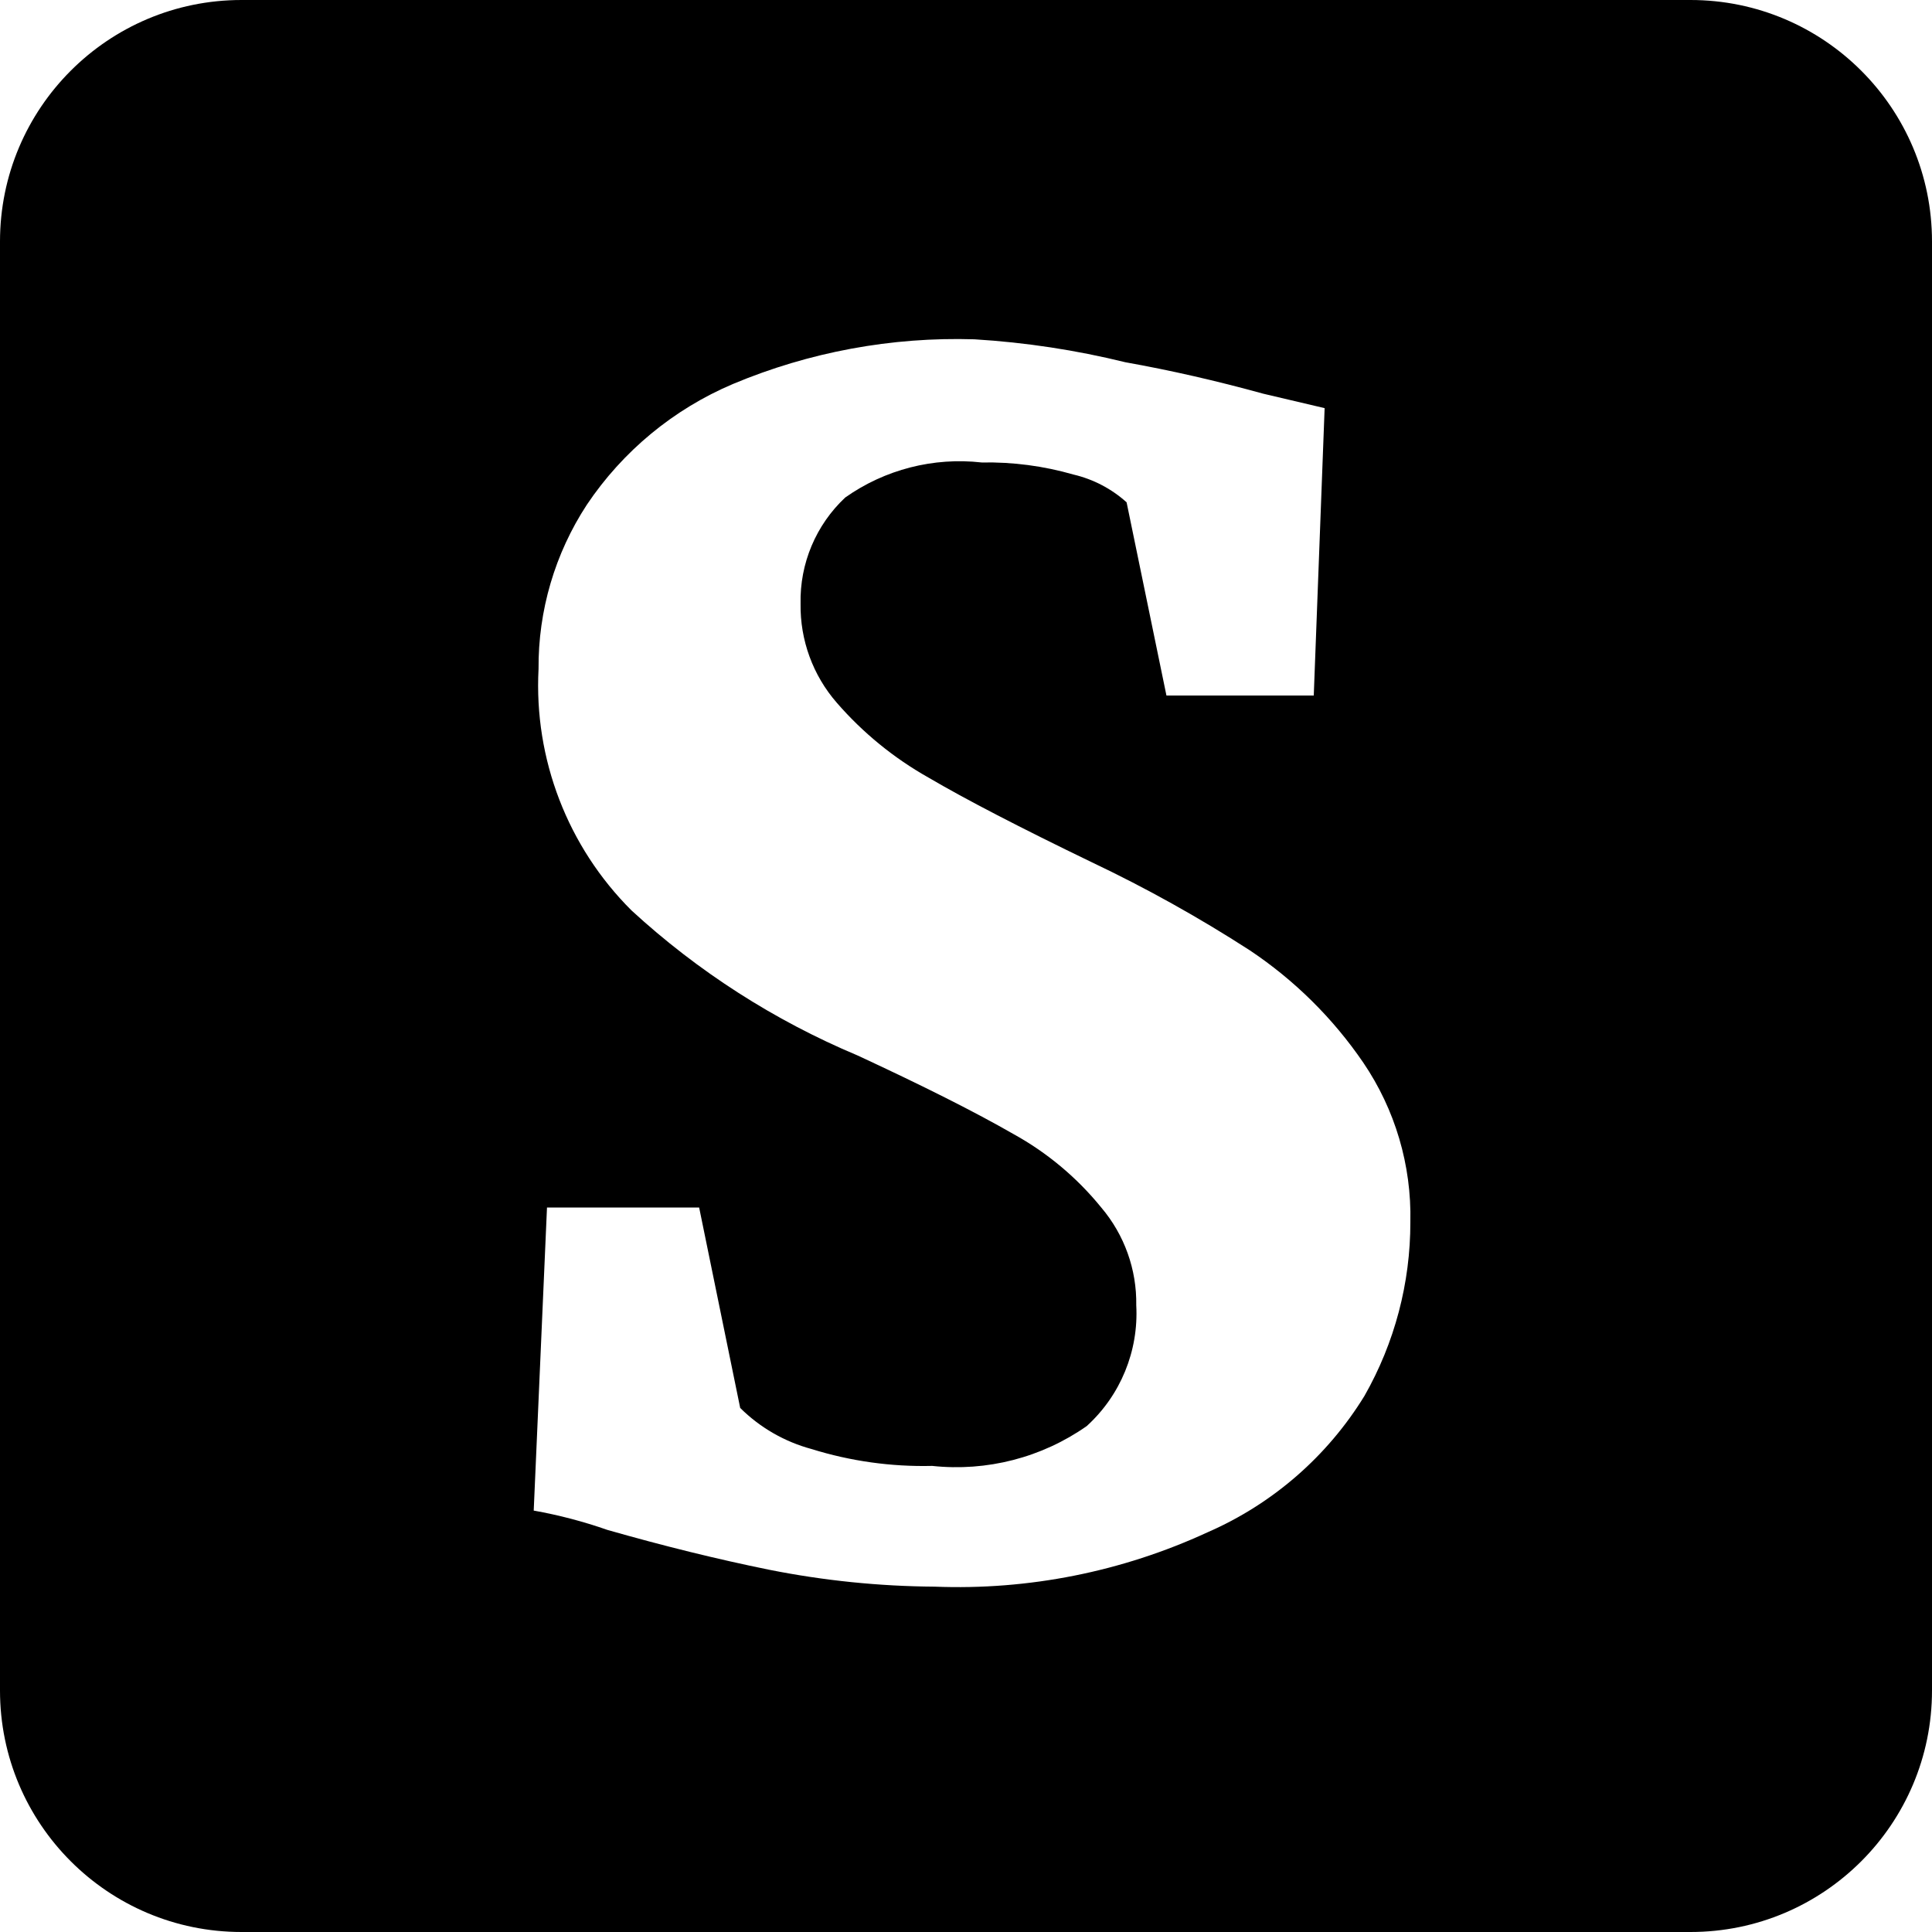
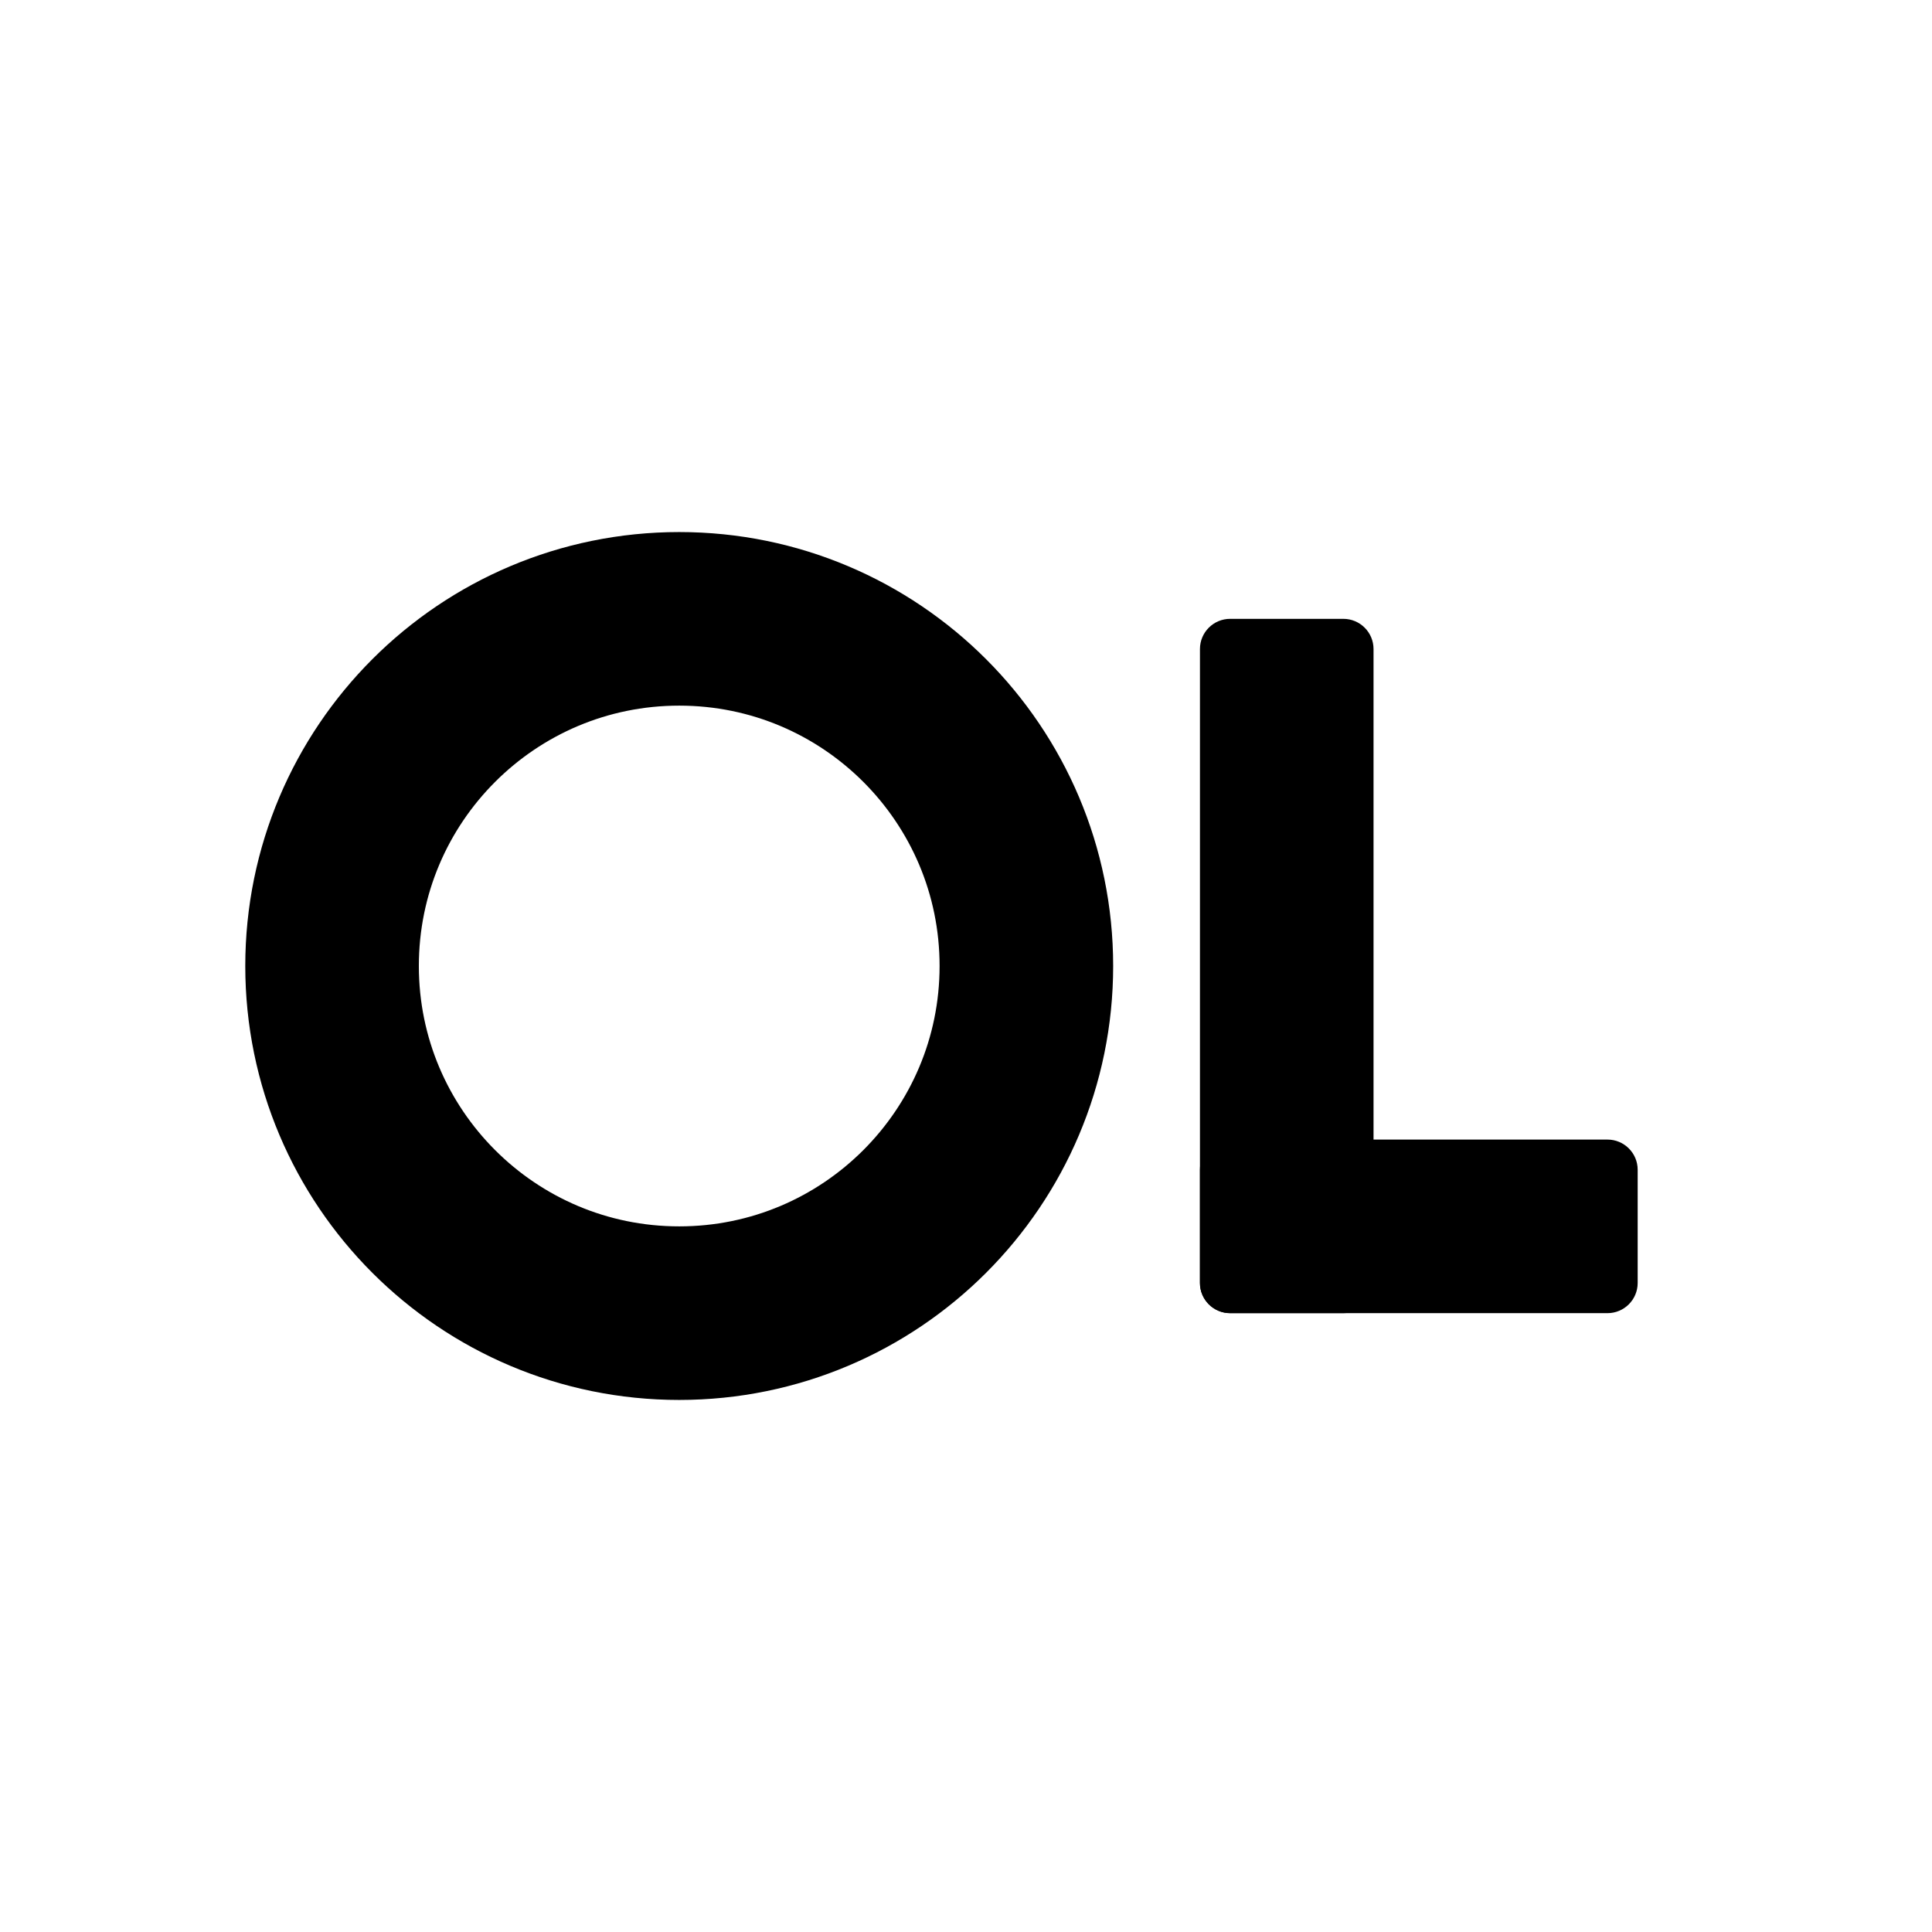
- <svg xmlns="http://www.w3.org/2000/svg" id="Layer_1" data-name="Layer 1" width="16" height="16" viewBox="0 0 16 16">
-   <path d="M14,0H2A2,2,0,0,0,0,2V14a2,2,0,0,0,2,2H14a2,2,0,0,0,2-2V2A2,2,0,0,0,14,0ZM11.3,11.56A2.87,2.87,0,0,1,10,12.69a4.93,4.93,0,0,1-2.26.45A7.26,7.26,0,0,1,6.37,13q-.64-.13-1.34-.33a3.94,3.94,0,0,0-.61-.16L4.53,10H5.79l.34,1.66a1.33,1.33,0,0,0,.59.34,3.11,3.11,0,0,0,1,.14A1.88,1.88,0,0,0,9,11.81a1.26,1.26,0,0,0,.41-1A1.22,1.22,0,0,0,9.12,10a2.48,2.48,0,0,0-.73-.61q-.47-.27-1.29-.65A6.46,6.46,0,0,1,5.23,7.54a2.63,2.63,0,0,1-.77-2,2.45,2.45,0,0,1,.4-1.36,2.75,2.75,0,0,1,1.21-1,4.79,4.79,0,0,1,2-.37A7,7,0,0,1,9.32,3q.56.1,1.14.26l.51.12-.09,2.38H9.66l-.33-1.6a1,1,0,0,0-.44-.23,2.57,2.57,0,0,0-.76-.1A1.64,1.64,0,0,0,7,4.12,1.17,1.17,0,0,0,6.63,5a1.22,1.22,0,0,0,.3.82,2.87,2.87,0,0,0,.76.62q.46.27,1.35.7a11.53,11.53,0,0,1,1.31.73,3.47,3.47,0,0,1,.94.93,2.26,2.26,0,0,1,.39,1.32A2.9,2.9,0,0,1,11.3,11.56Z" />
+ <svg xmlns="http://www.w3.org/2000/svg" width="512" height="512" viewBox="0 0 512 512">
+   <circle cx="180" cy="256" r="92" fill="none" stroke="#000000" stroke-width="46" />
+   <rect x="318" y="164" width="46" height="184" rx="8" fill="#000000" />
+   <rect x="318" y="302" width="116" height="46" rx="8" fill="#000000" />
</svg>
